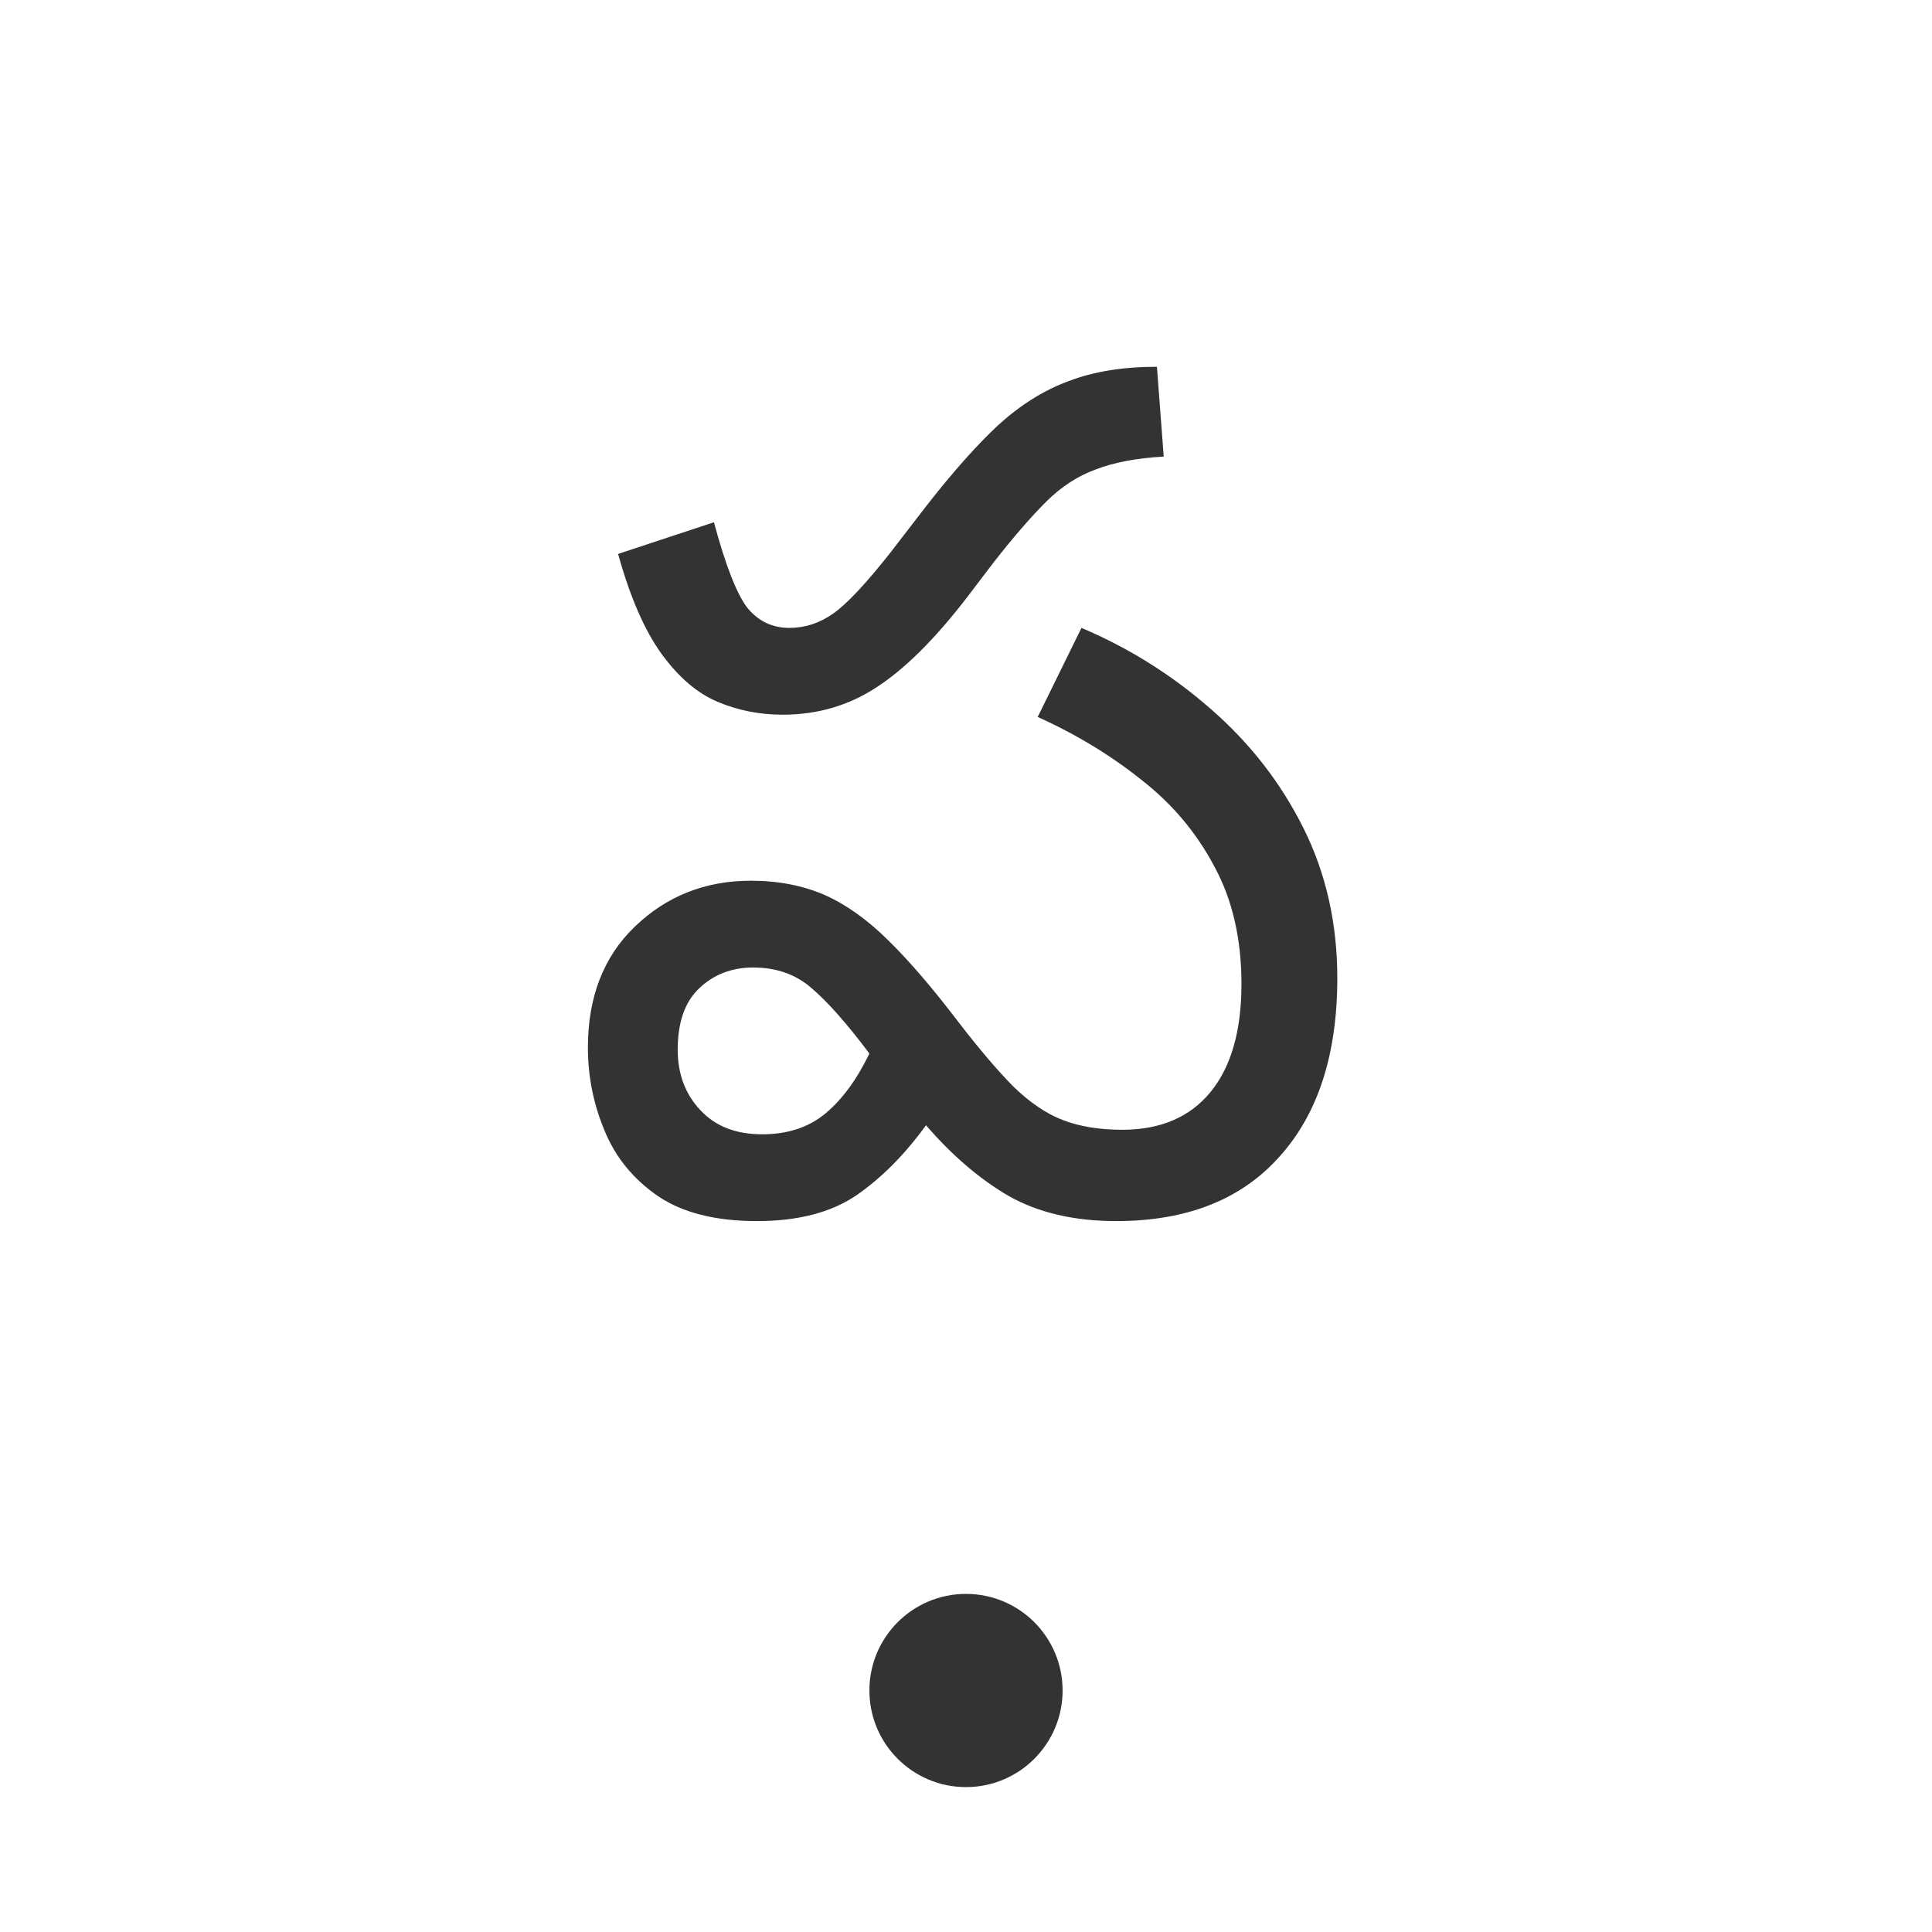
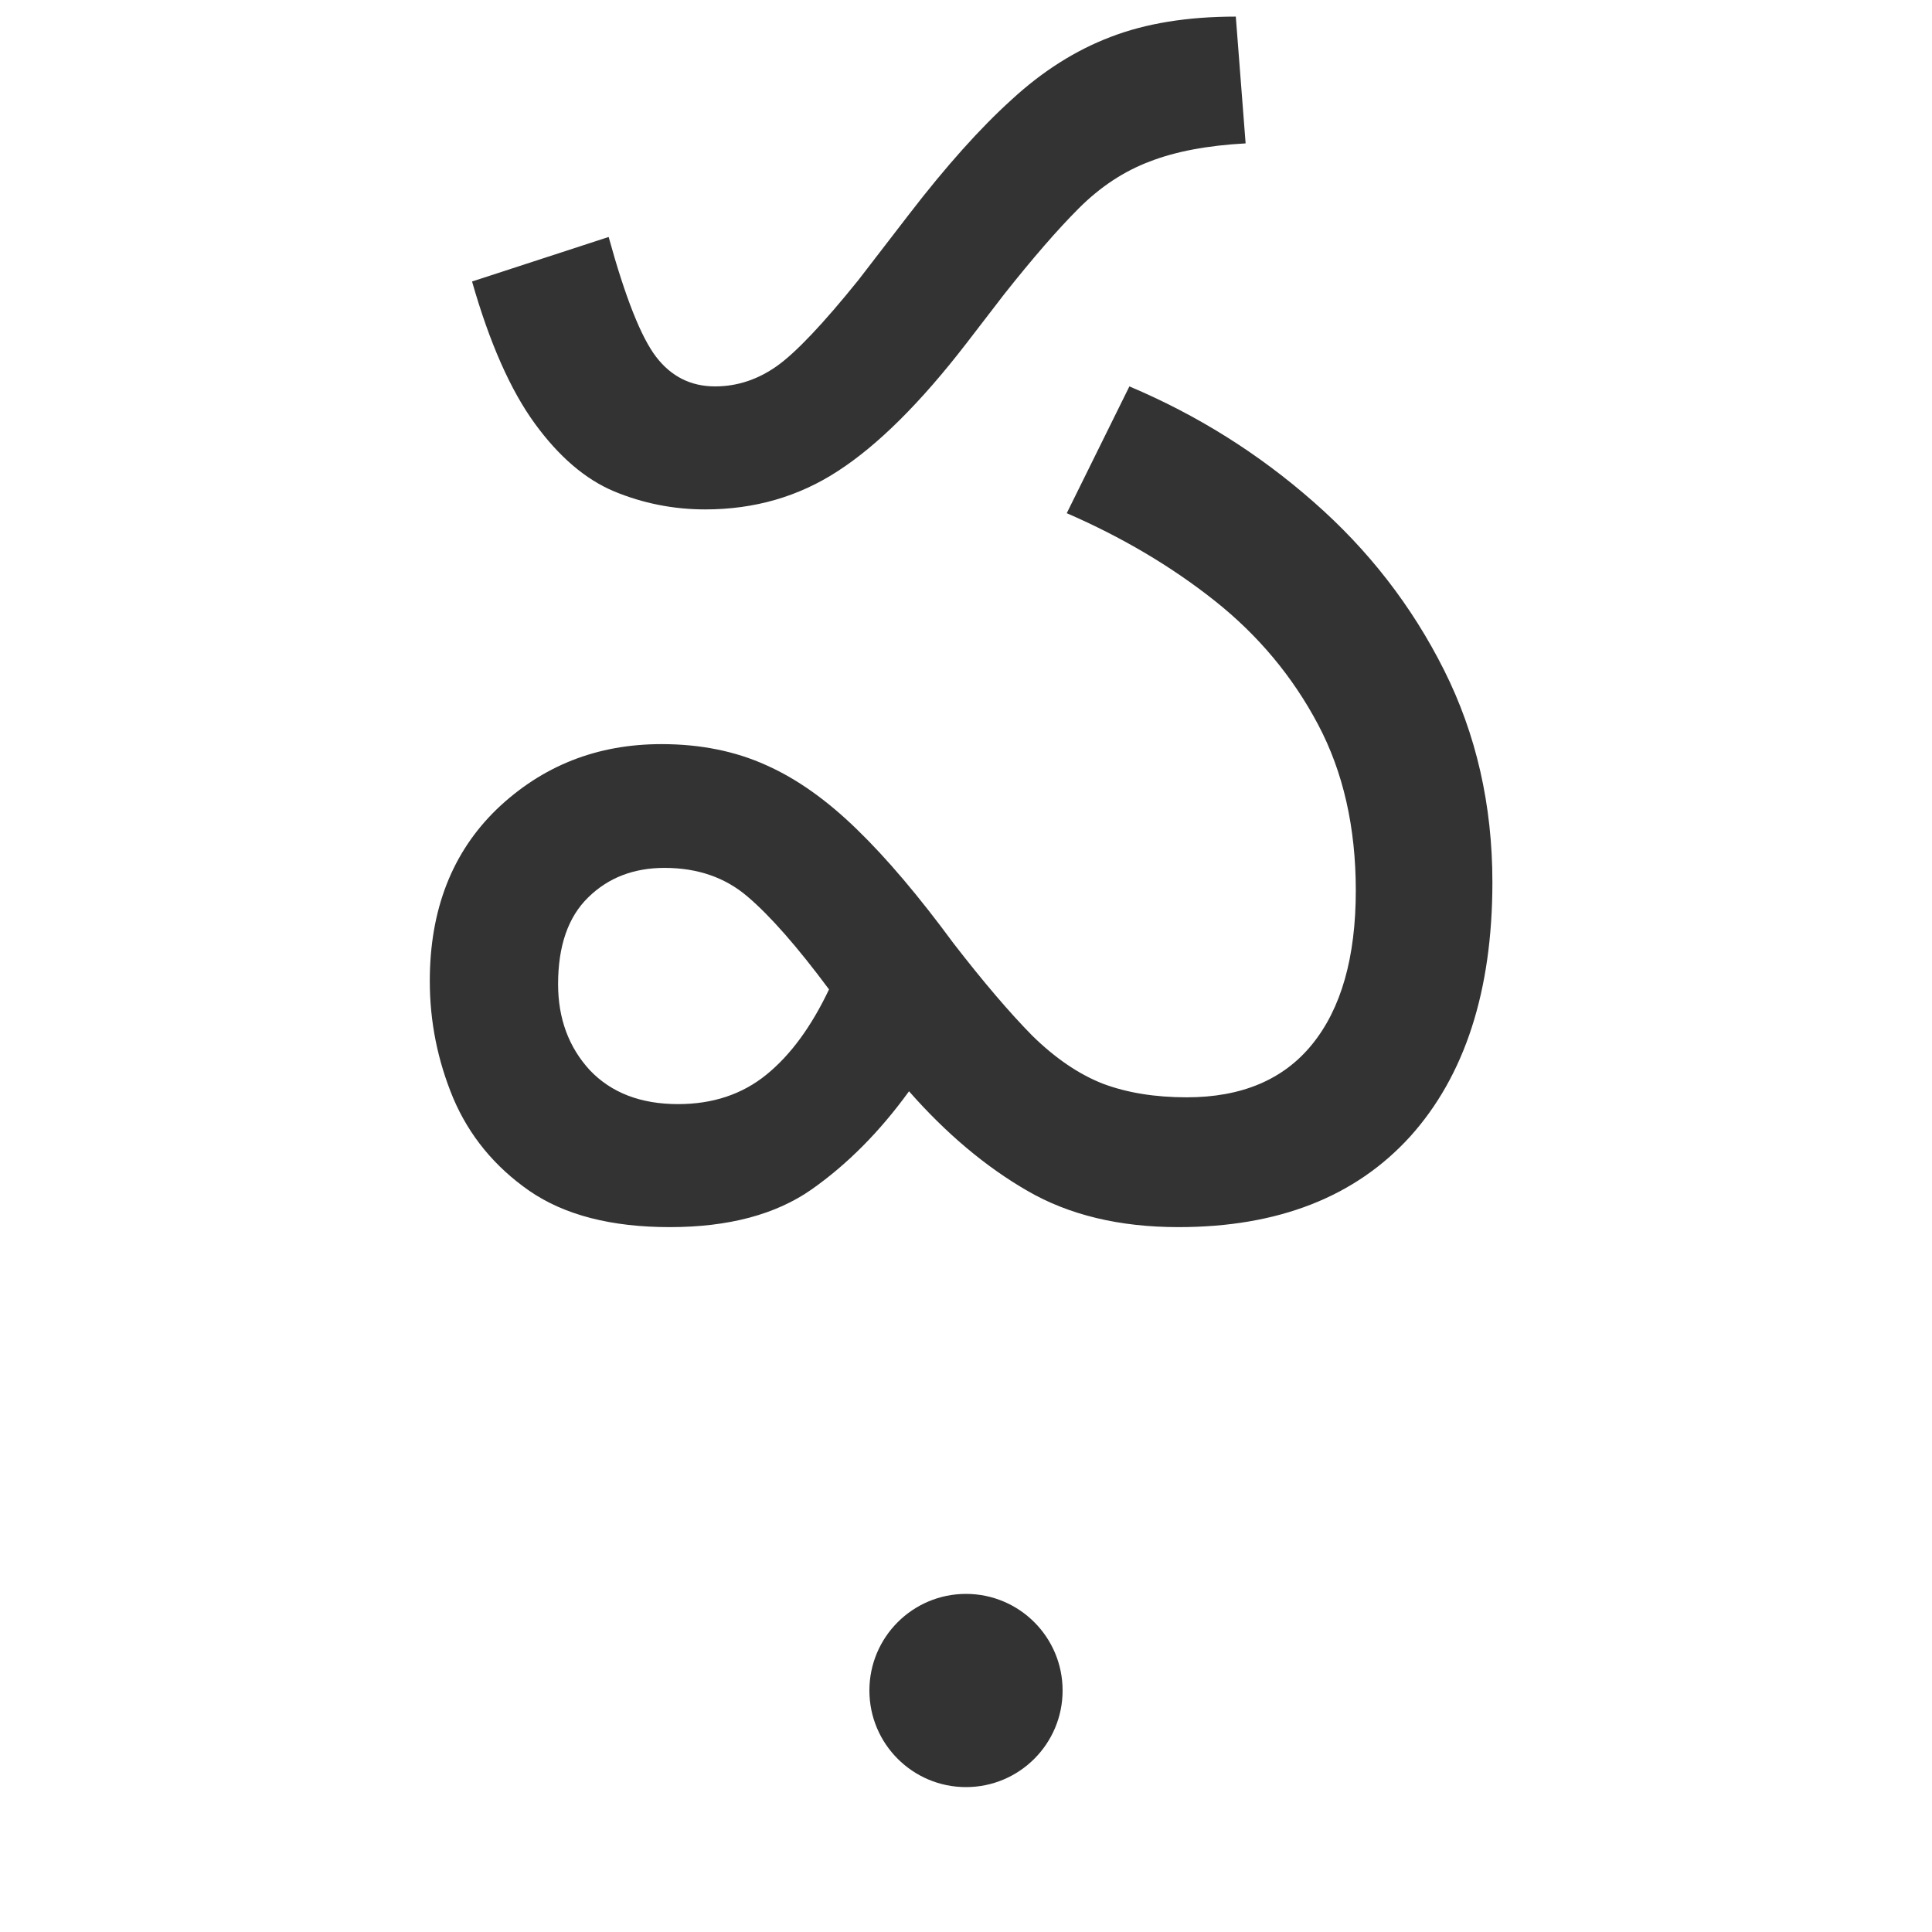
<svg xmlns="http://www.w3.org/2000/svg" width="40" height="40">
-   <text x="20" y="25" text-anchor="middle" font-family="Noto Sans Telugu, Arial" font-size="24" fill="var(--text-primary, #333)">ప</text>
+   <text x="20" y="25" text-anchor="middle" font-family="Noto Sans Telugu, Arial" font-size="34" fill="var(--text-primary, #333)">ప</text>
  <circle cx="20" cy="35" r="2" fill="var(--text-primary, #333)" />
</svg>
